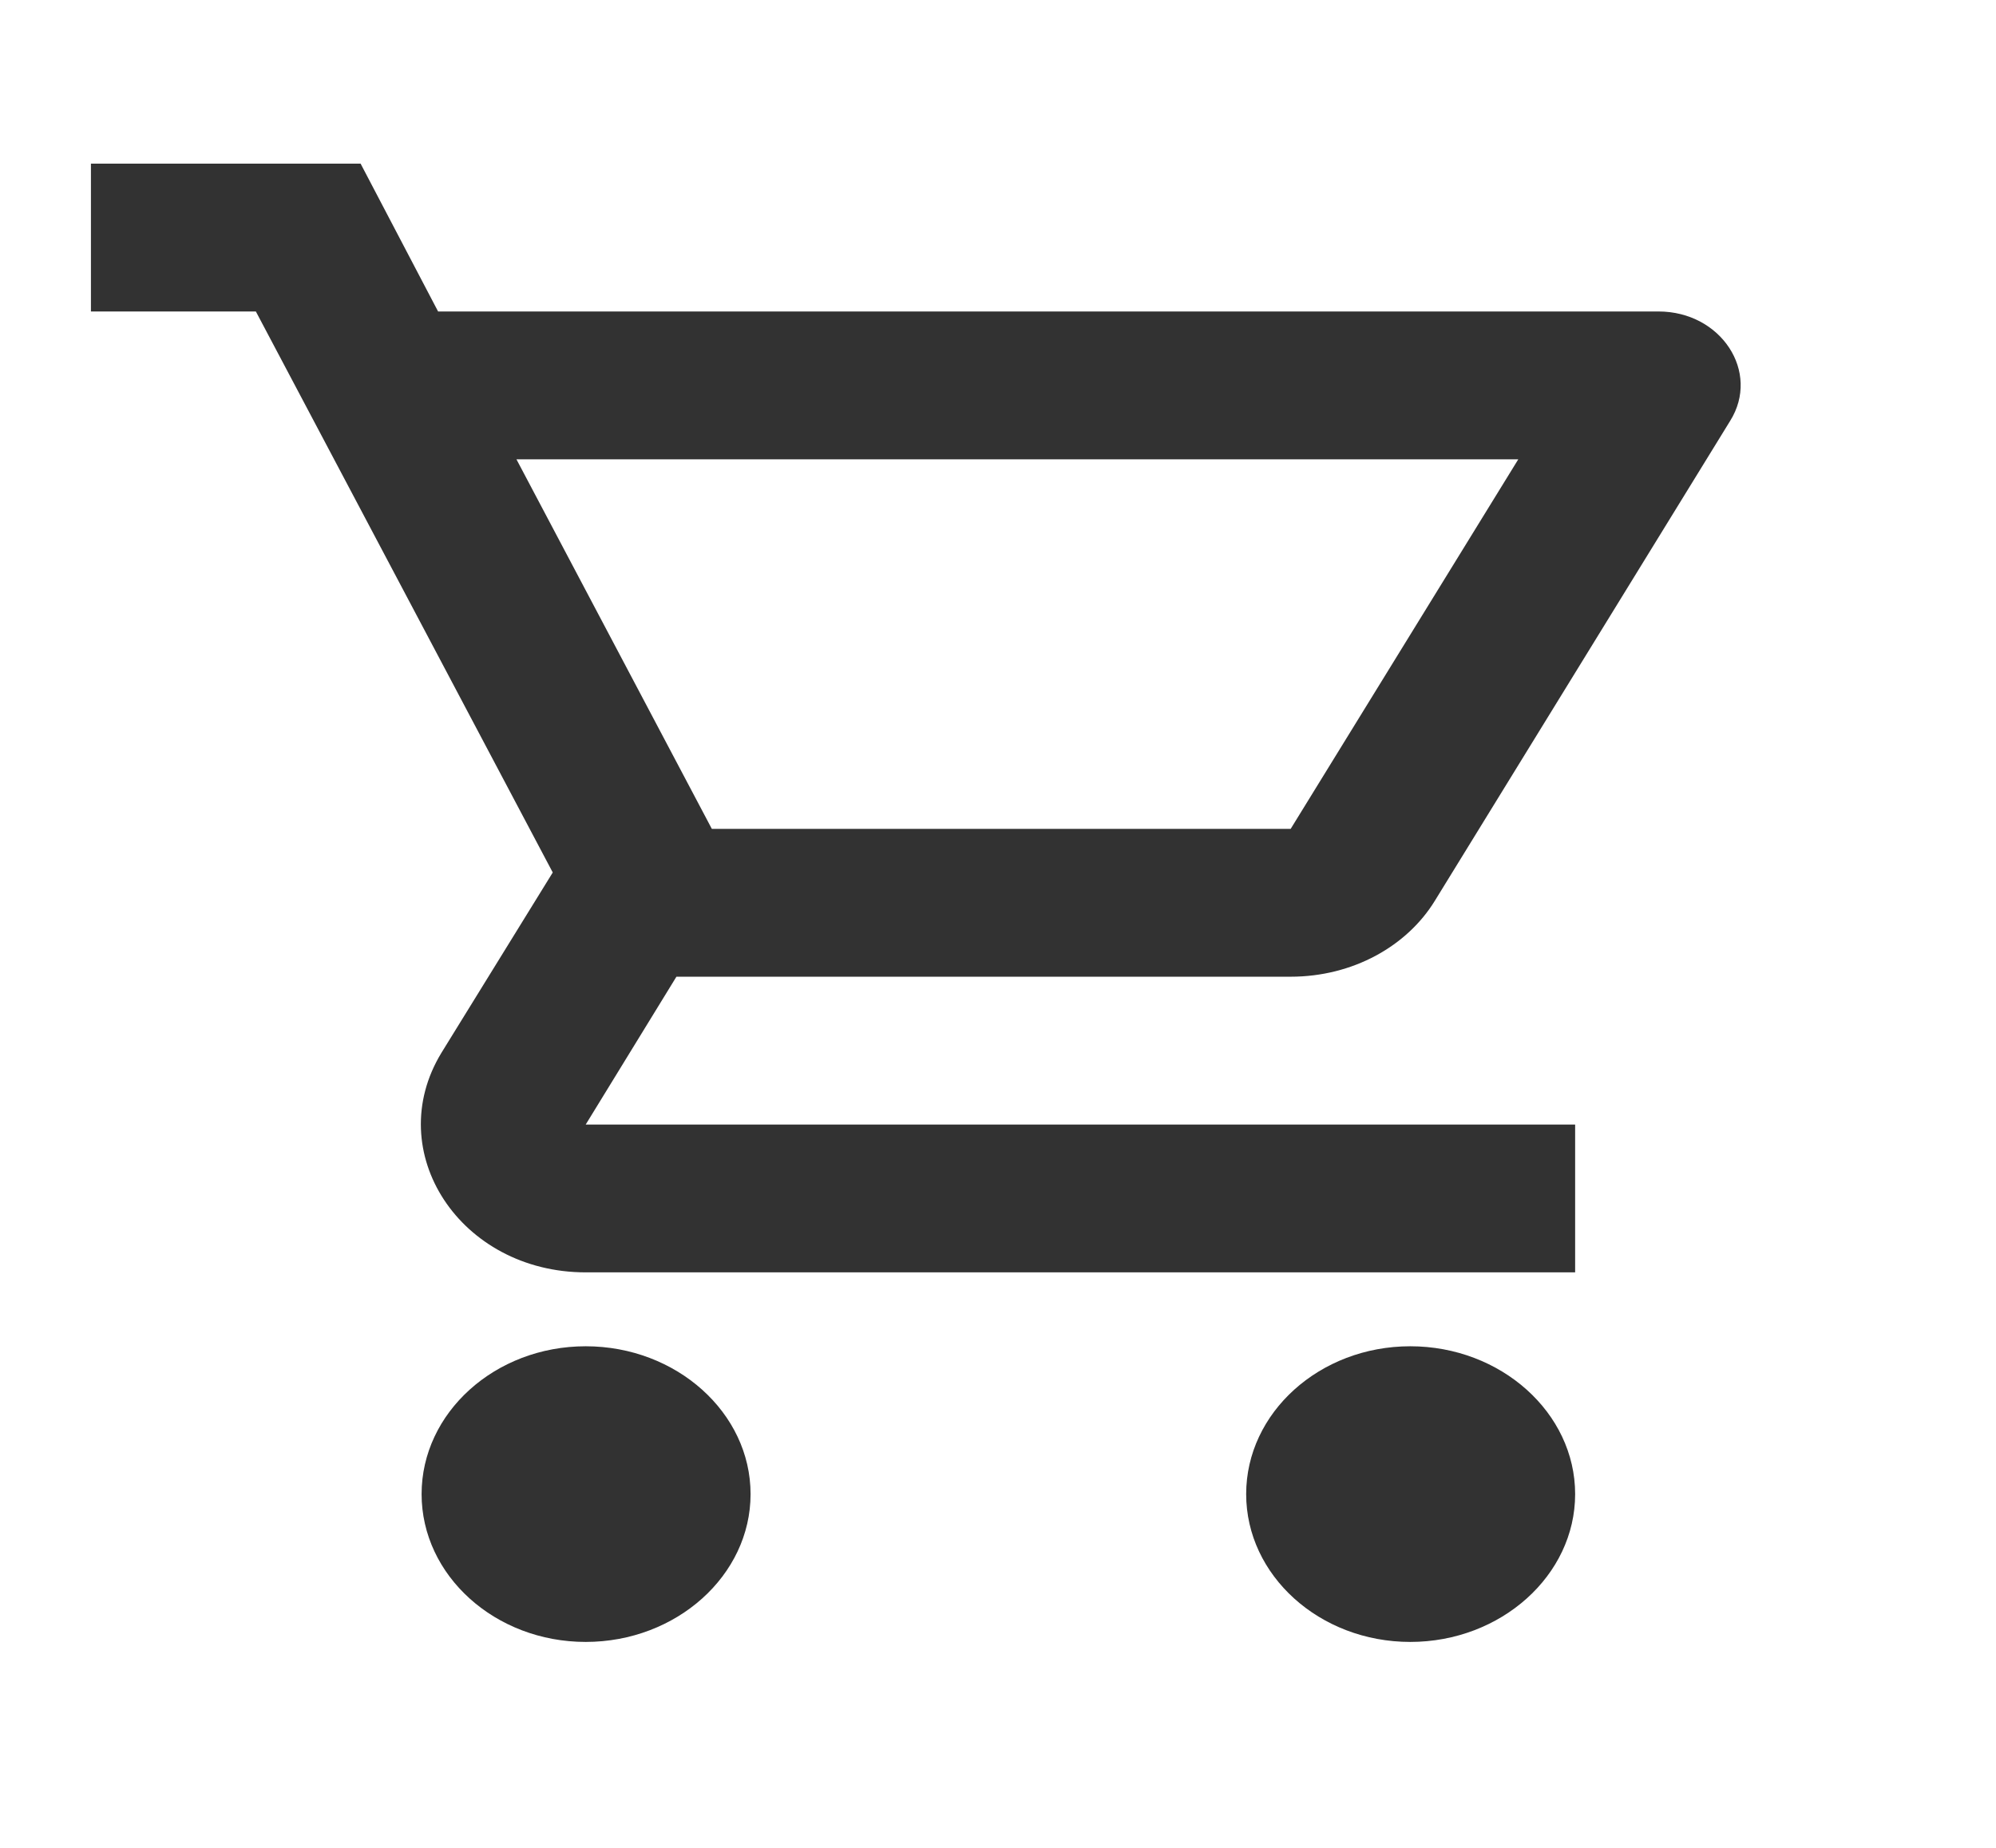
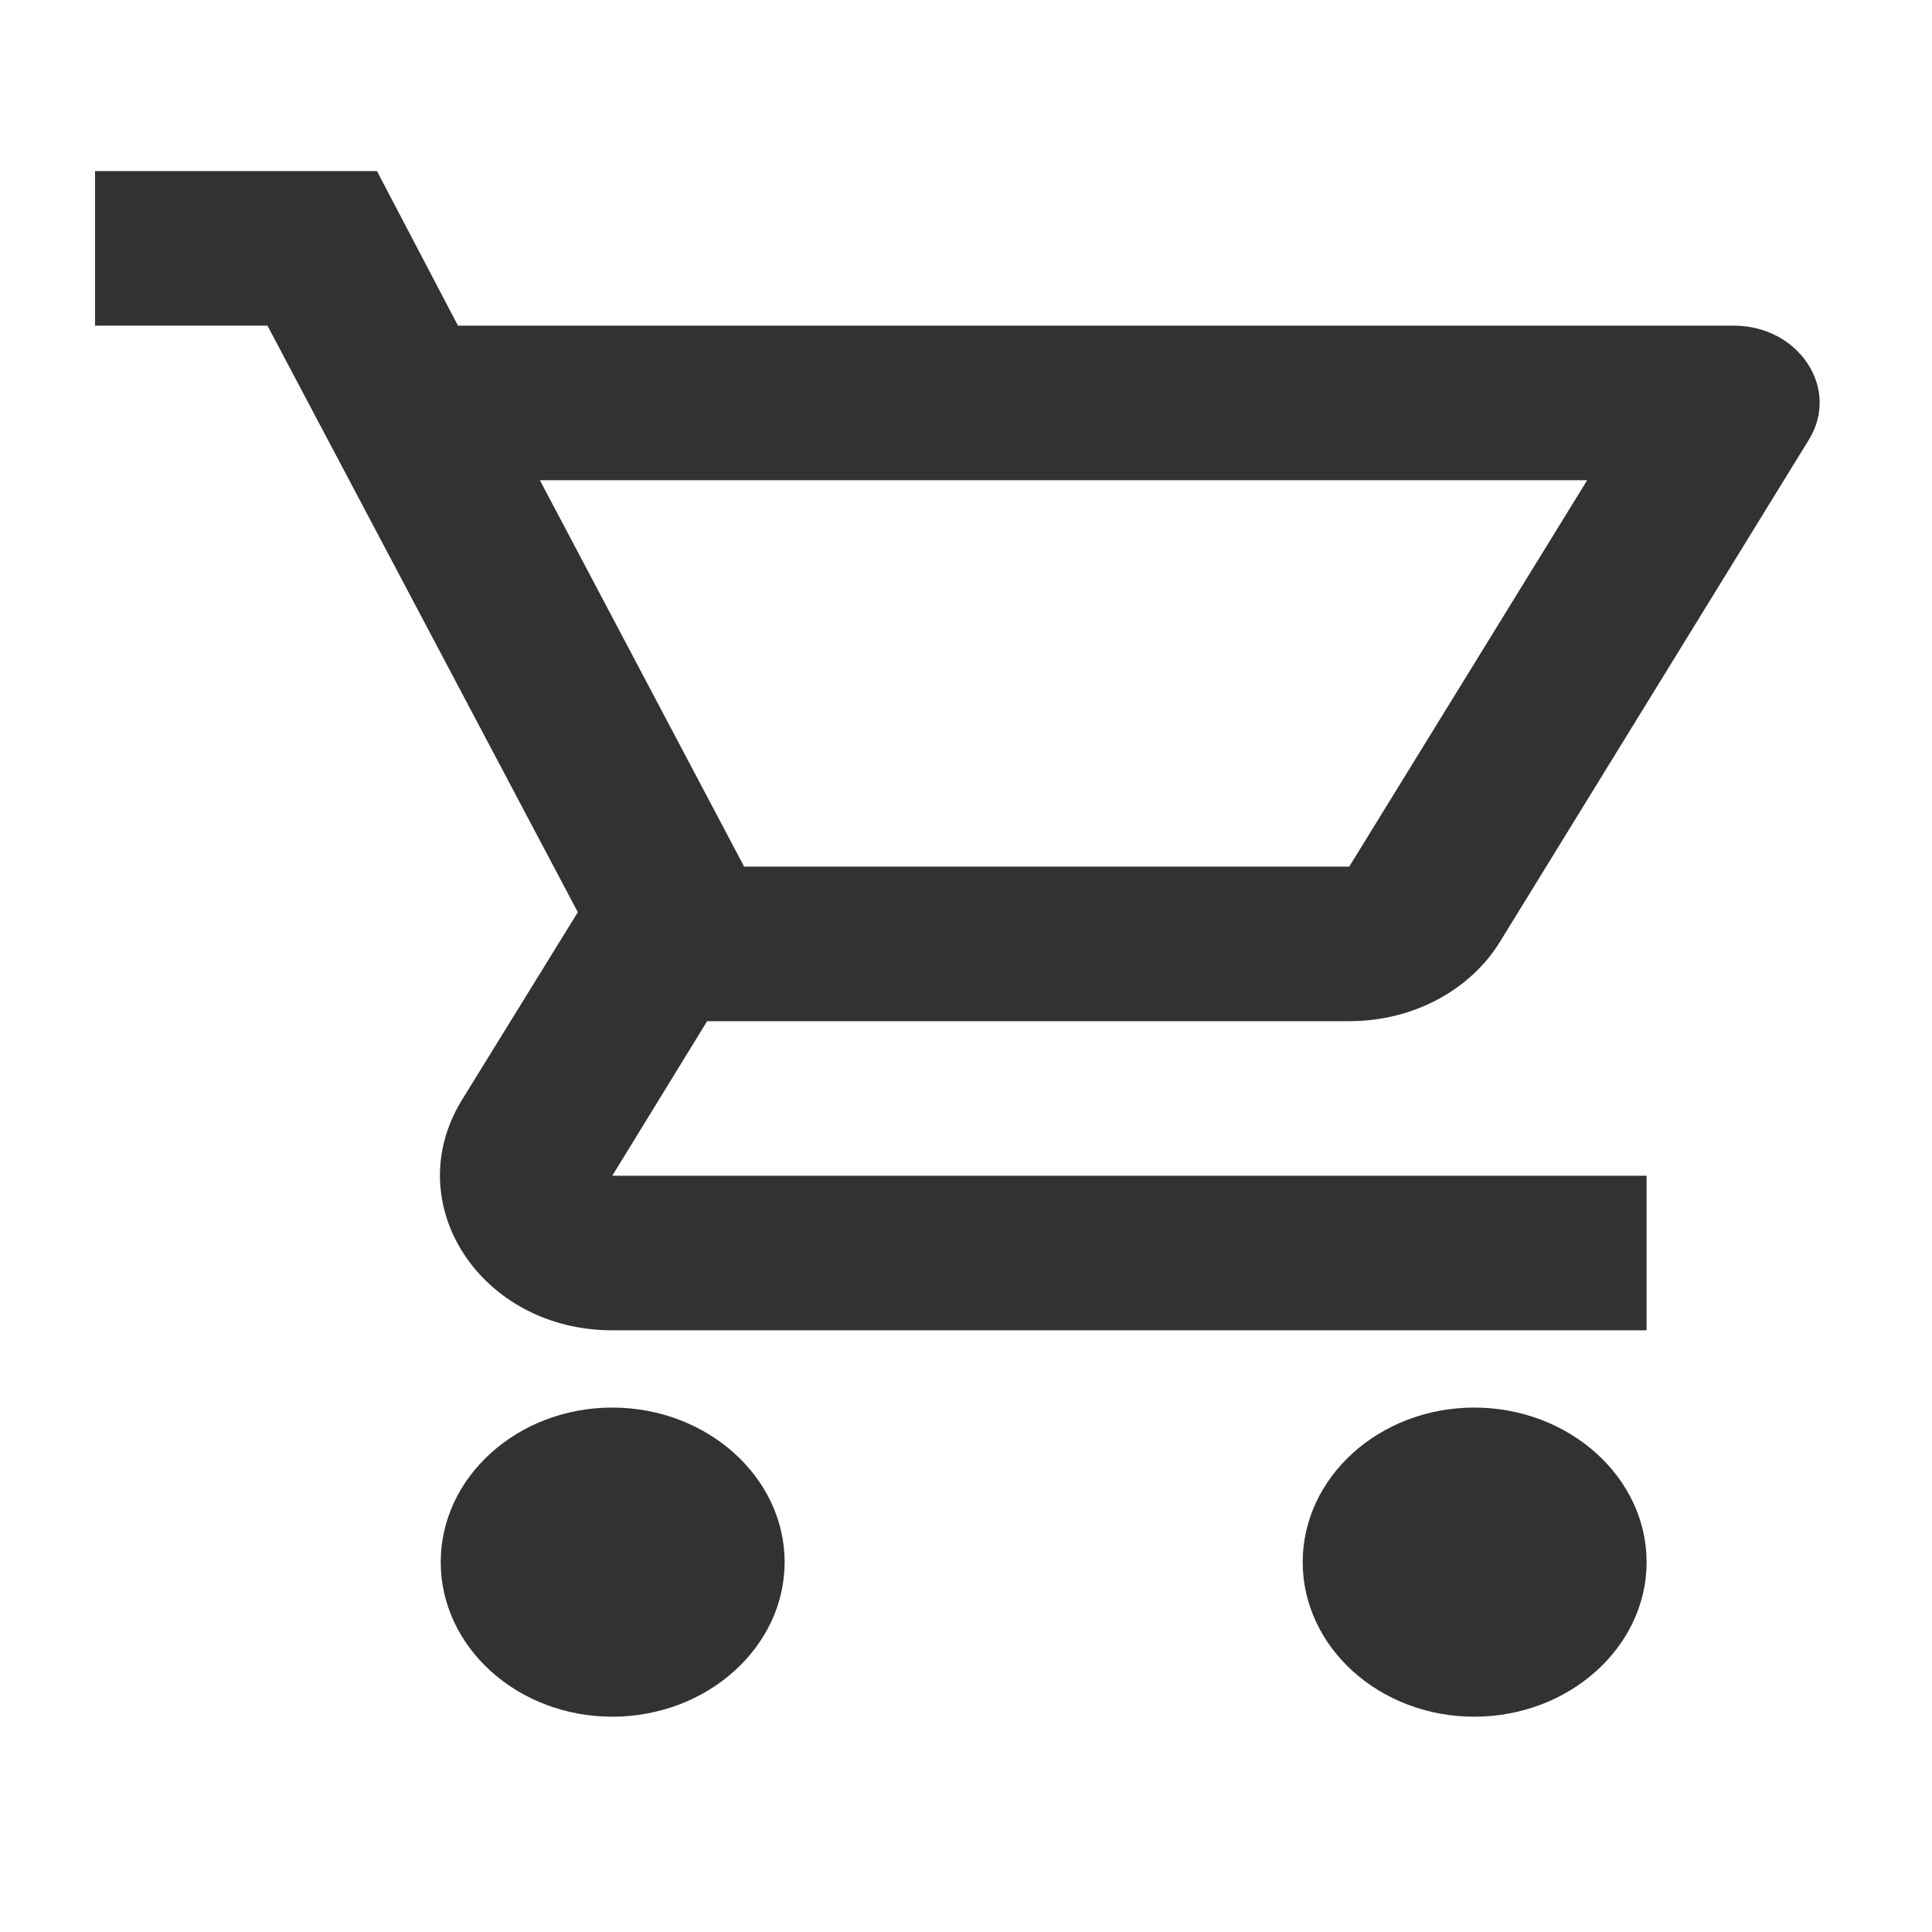
- <svg xmlns="http://www.w3.org/2000/svg" width="27" height="25" viewBox="0 0 27 25" fill="none">
+ <svg xmlns="http://www.w3.org/2000/svg" width="25" height="25" viewBox="0 0 25 25" fill="none">
  <path d="M17.459 13.214C18.296 13.214 19.032 12.804 19.411 12.184L23.404 5.694C23.817 5.034 23.282 4.214 22.434 4.214H5.926L4.878 2.214H1.23V4.214H3.461L7.477 11.804L5.971 14.244C5.157 15.584 6.227 17.214 7.923 17.214H21.307V15.214H7.923L9.15 13.214H17.459ZM6.986 6.214H20.538L17.459 11.214H9.629L6.986 6.214ZM7.923 18.214C6.696 18.214 5.703 19.114 5.703 20.214C5.703 21.314 6.696 22.214 7.923 22.214C9.15 22.214 10.153 21.314 10.153 20.214C10.153 19.114 9.15 18.214 7.923 18.214ZM19.077 18.214C17.85 18.214 16.857 19.114 16.857 20.214C16.857 21.314 17.85 22.214 19.077 22.214C20.303 22.214 21.307 21.314 21.307 20.214C21.307 19.114 20.303 18.214 19.077 18.214Z" fill="#323232" />
</svg>
